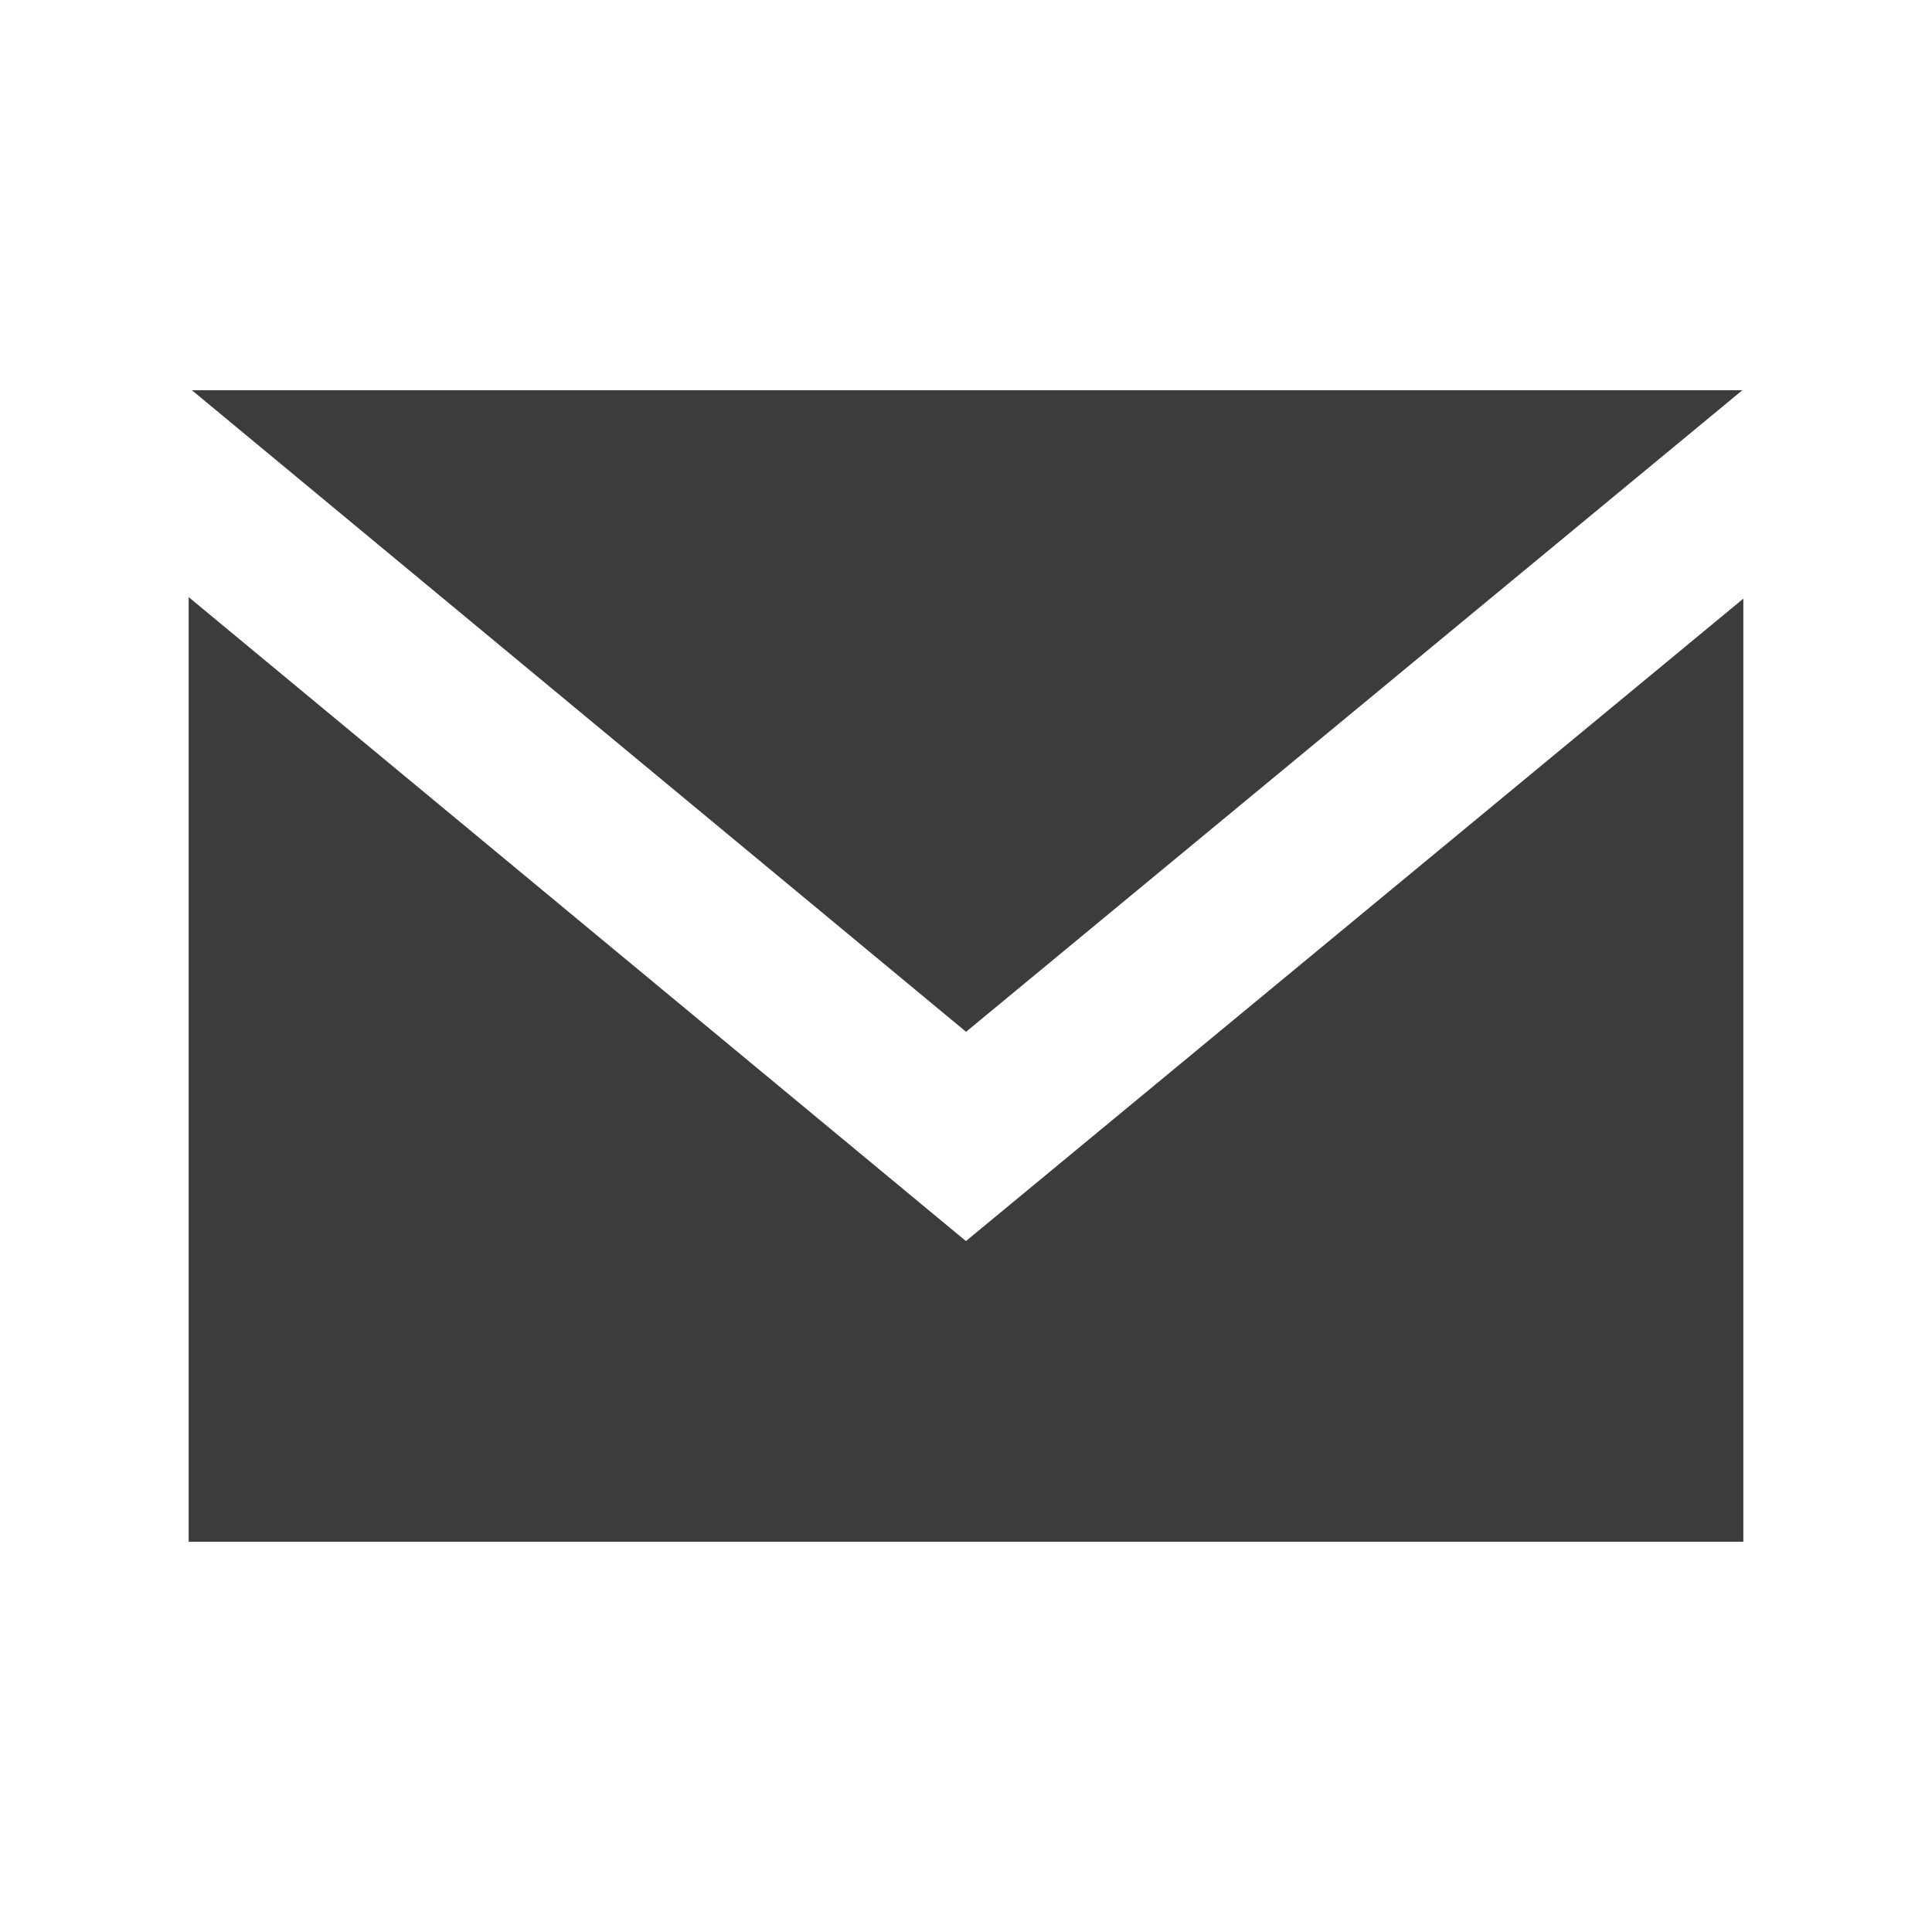
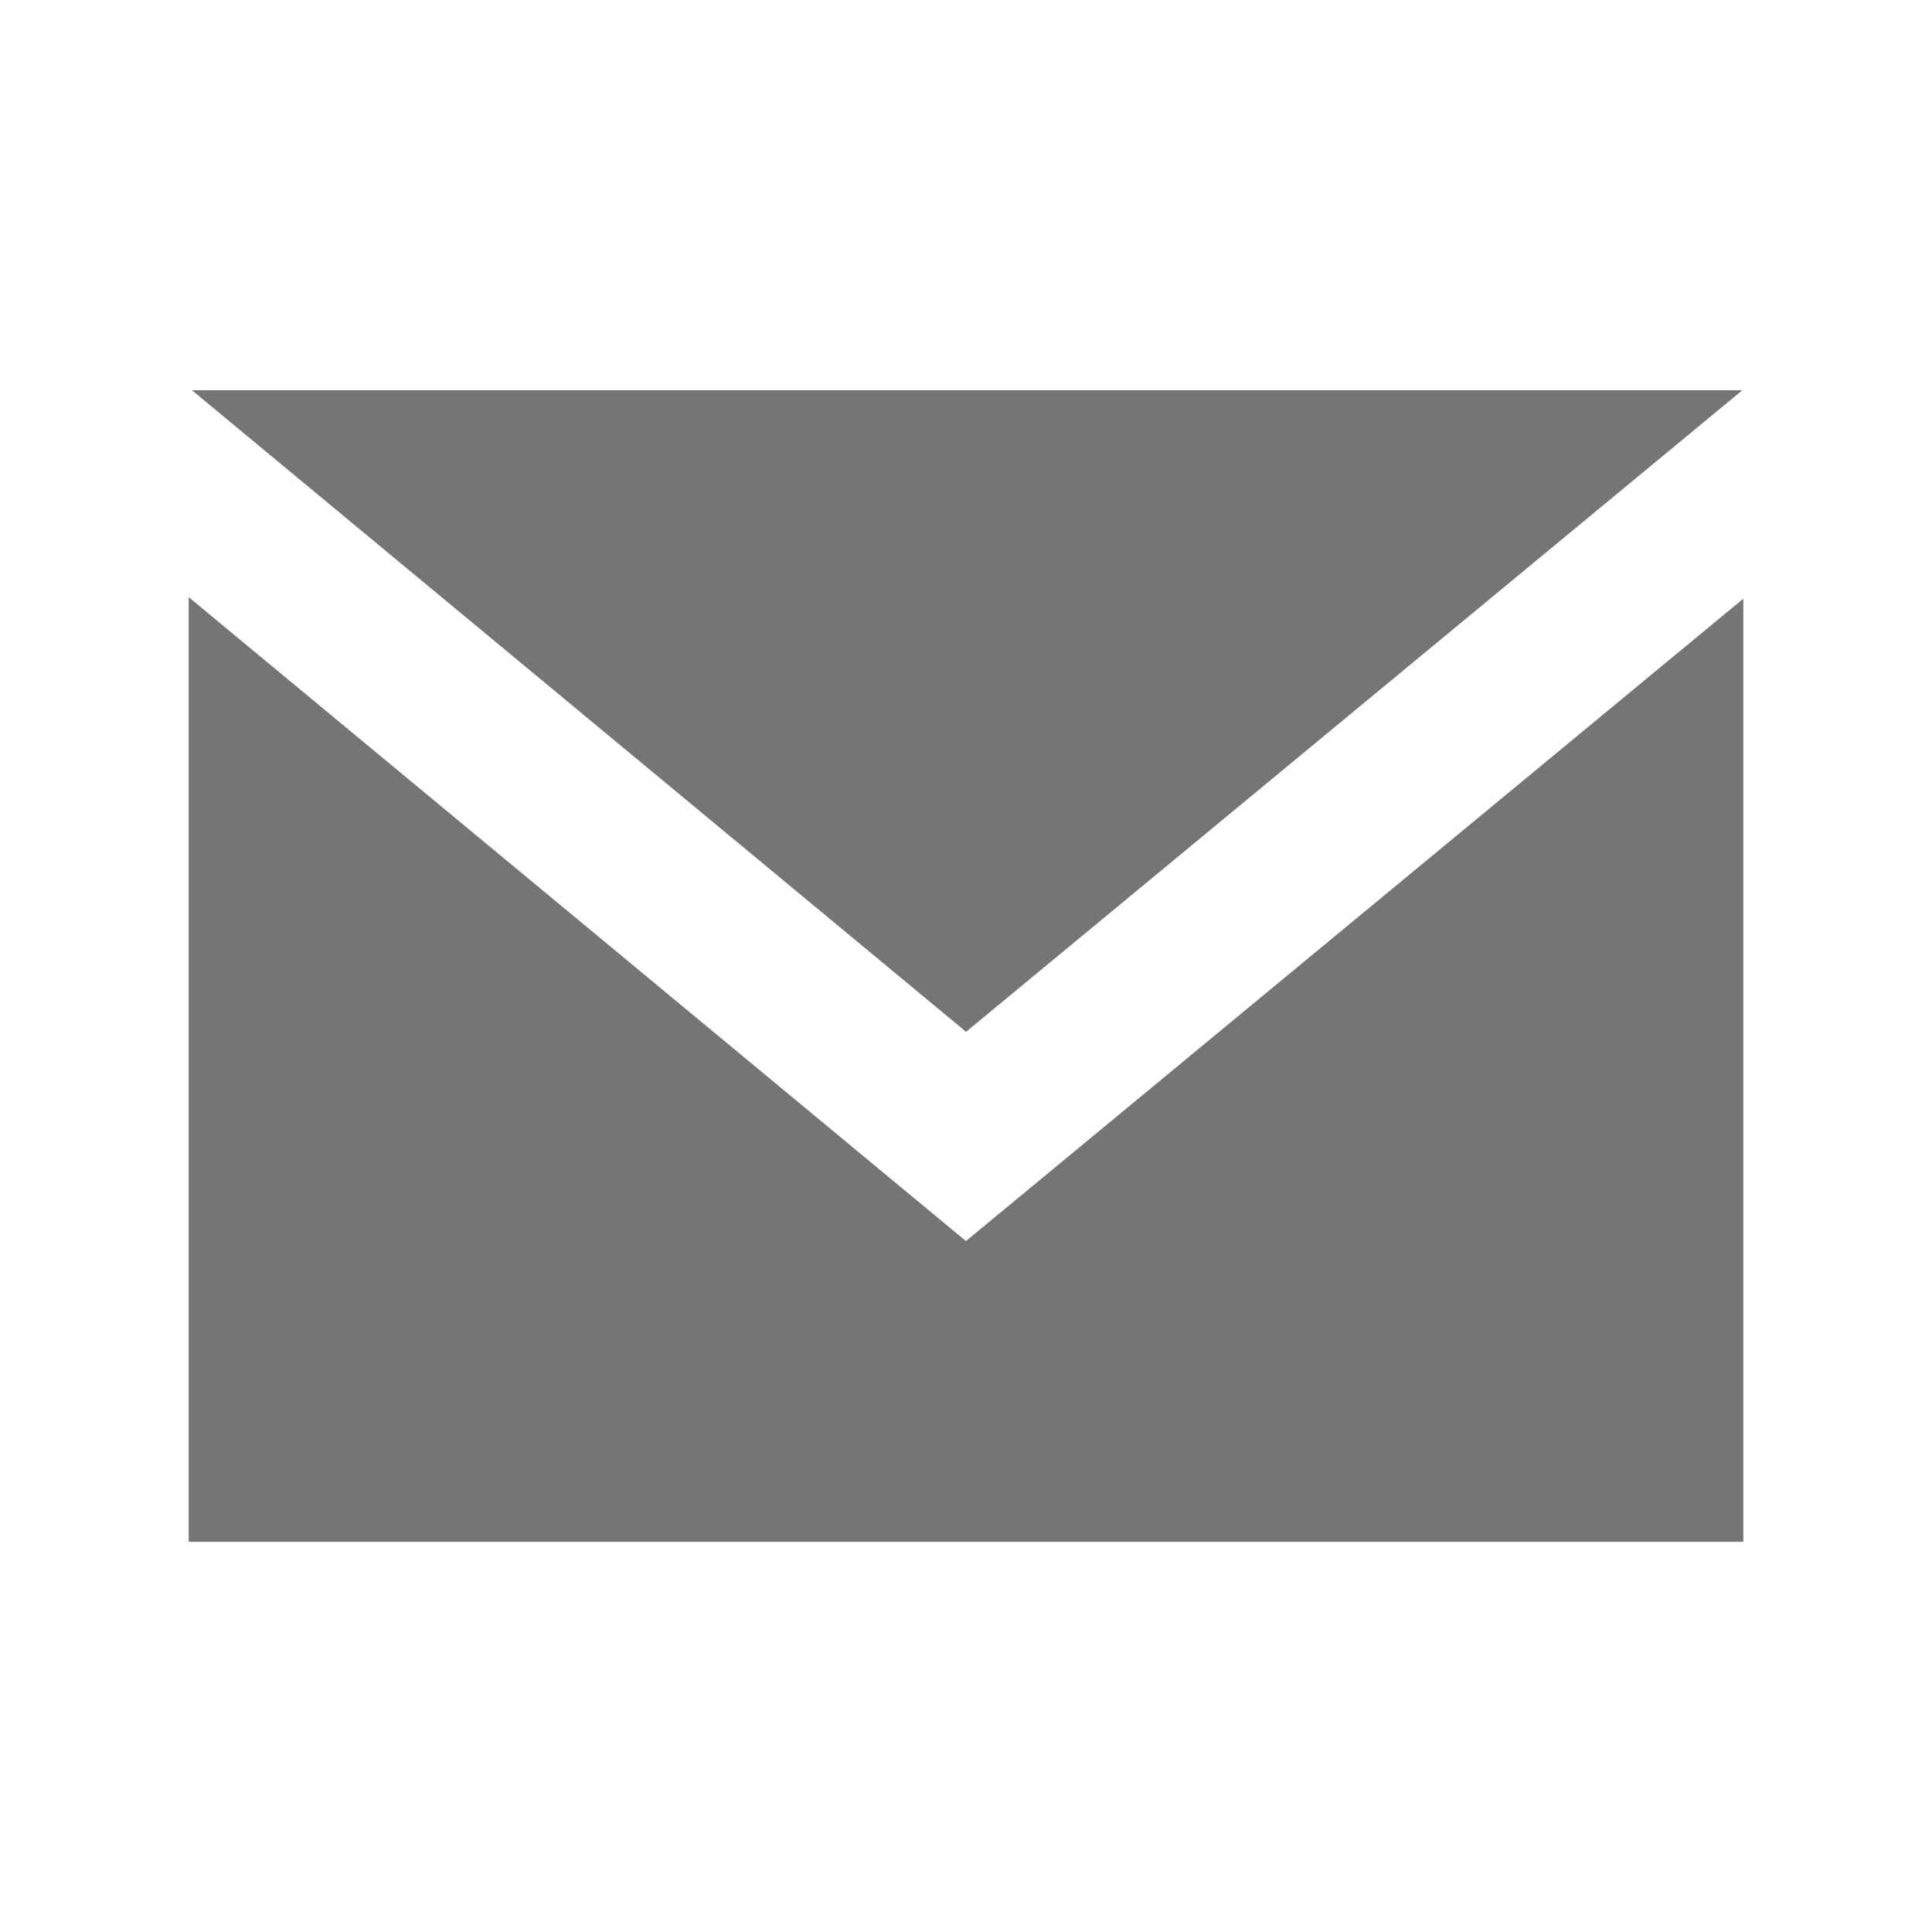
- <svg xmlns="http://www.w3.org/2000/svg" version="1.1" x="0px" y="0px" width="512px" height="512px" viewBox="0 0 512 512" enable-background="new 0 0 512 512" xml:space="preserve" fill="#3c3c3c">
+ <svg xmlns="http://www.w3.org/2000/svg" version="1.1" x="0px" y="0px" width="512px" height="512px" viewBox="0 0 512 512" enable-background="new 0 0 512 512" xml:space="preserve" fill="#757575">
  <path id="email-3-icon" d="M256.017,273.436L50.847,103.407h410.904L256.017,273.436z M255.983,328.898L50,158.244v250.349h412  V158.653L255.983,328.898z" />
</svg>
